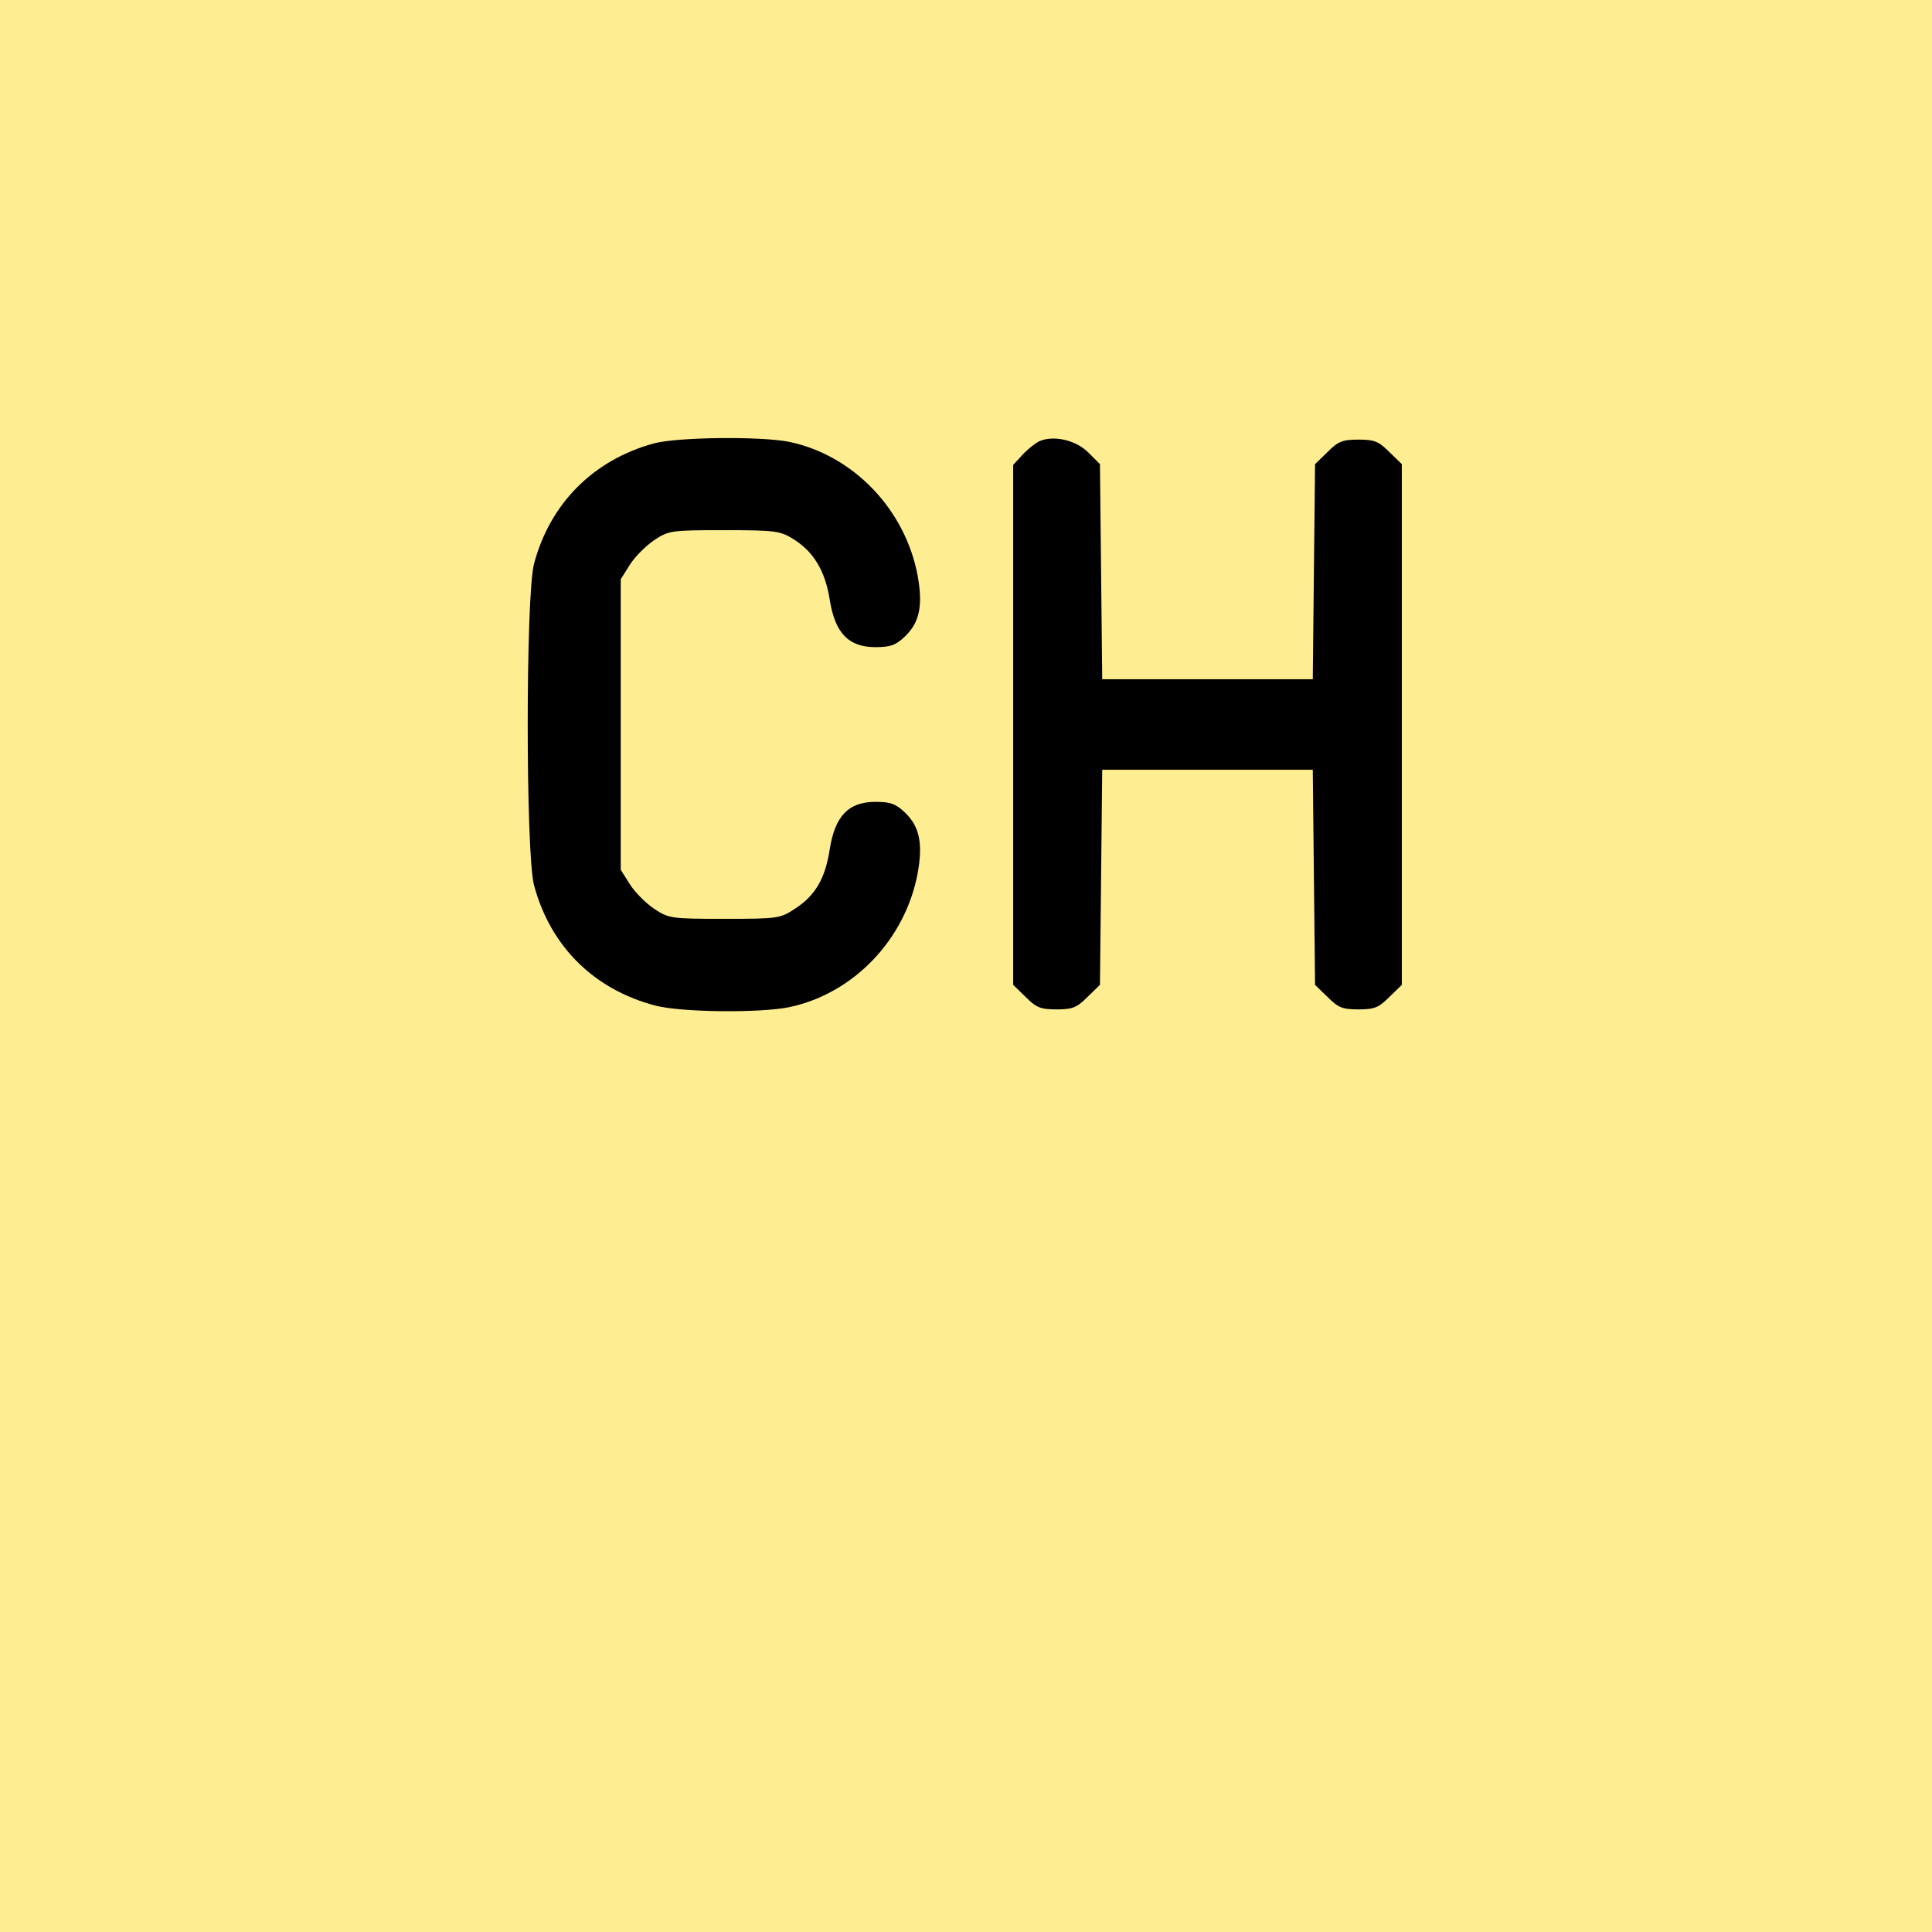
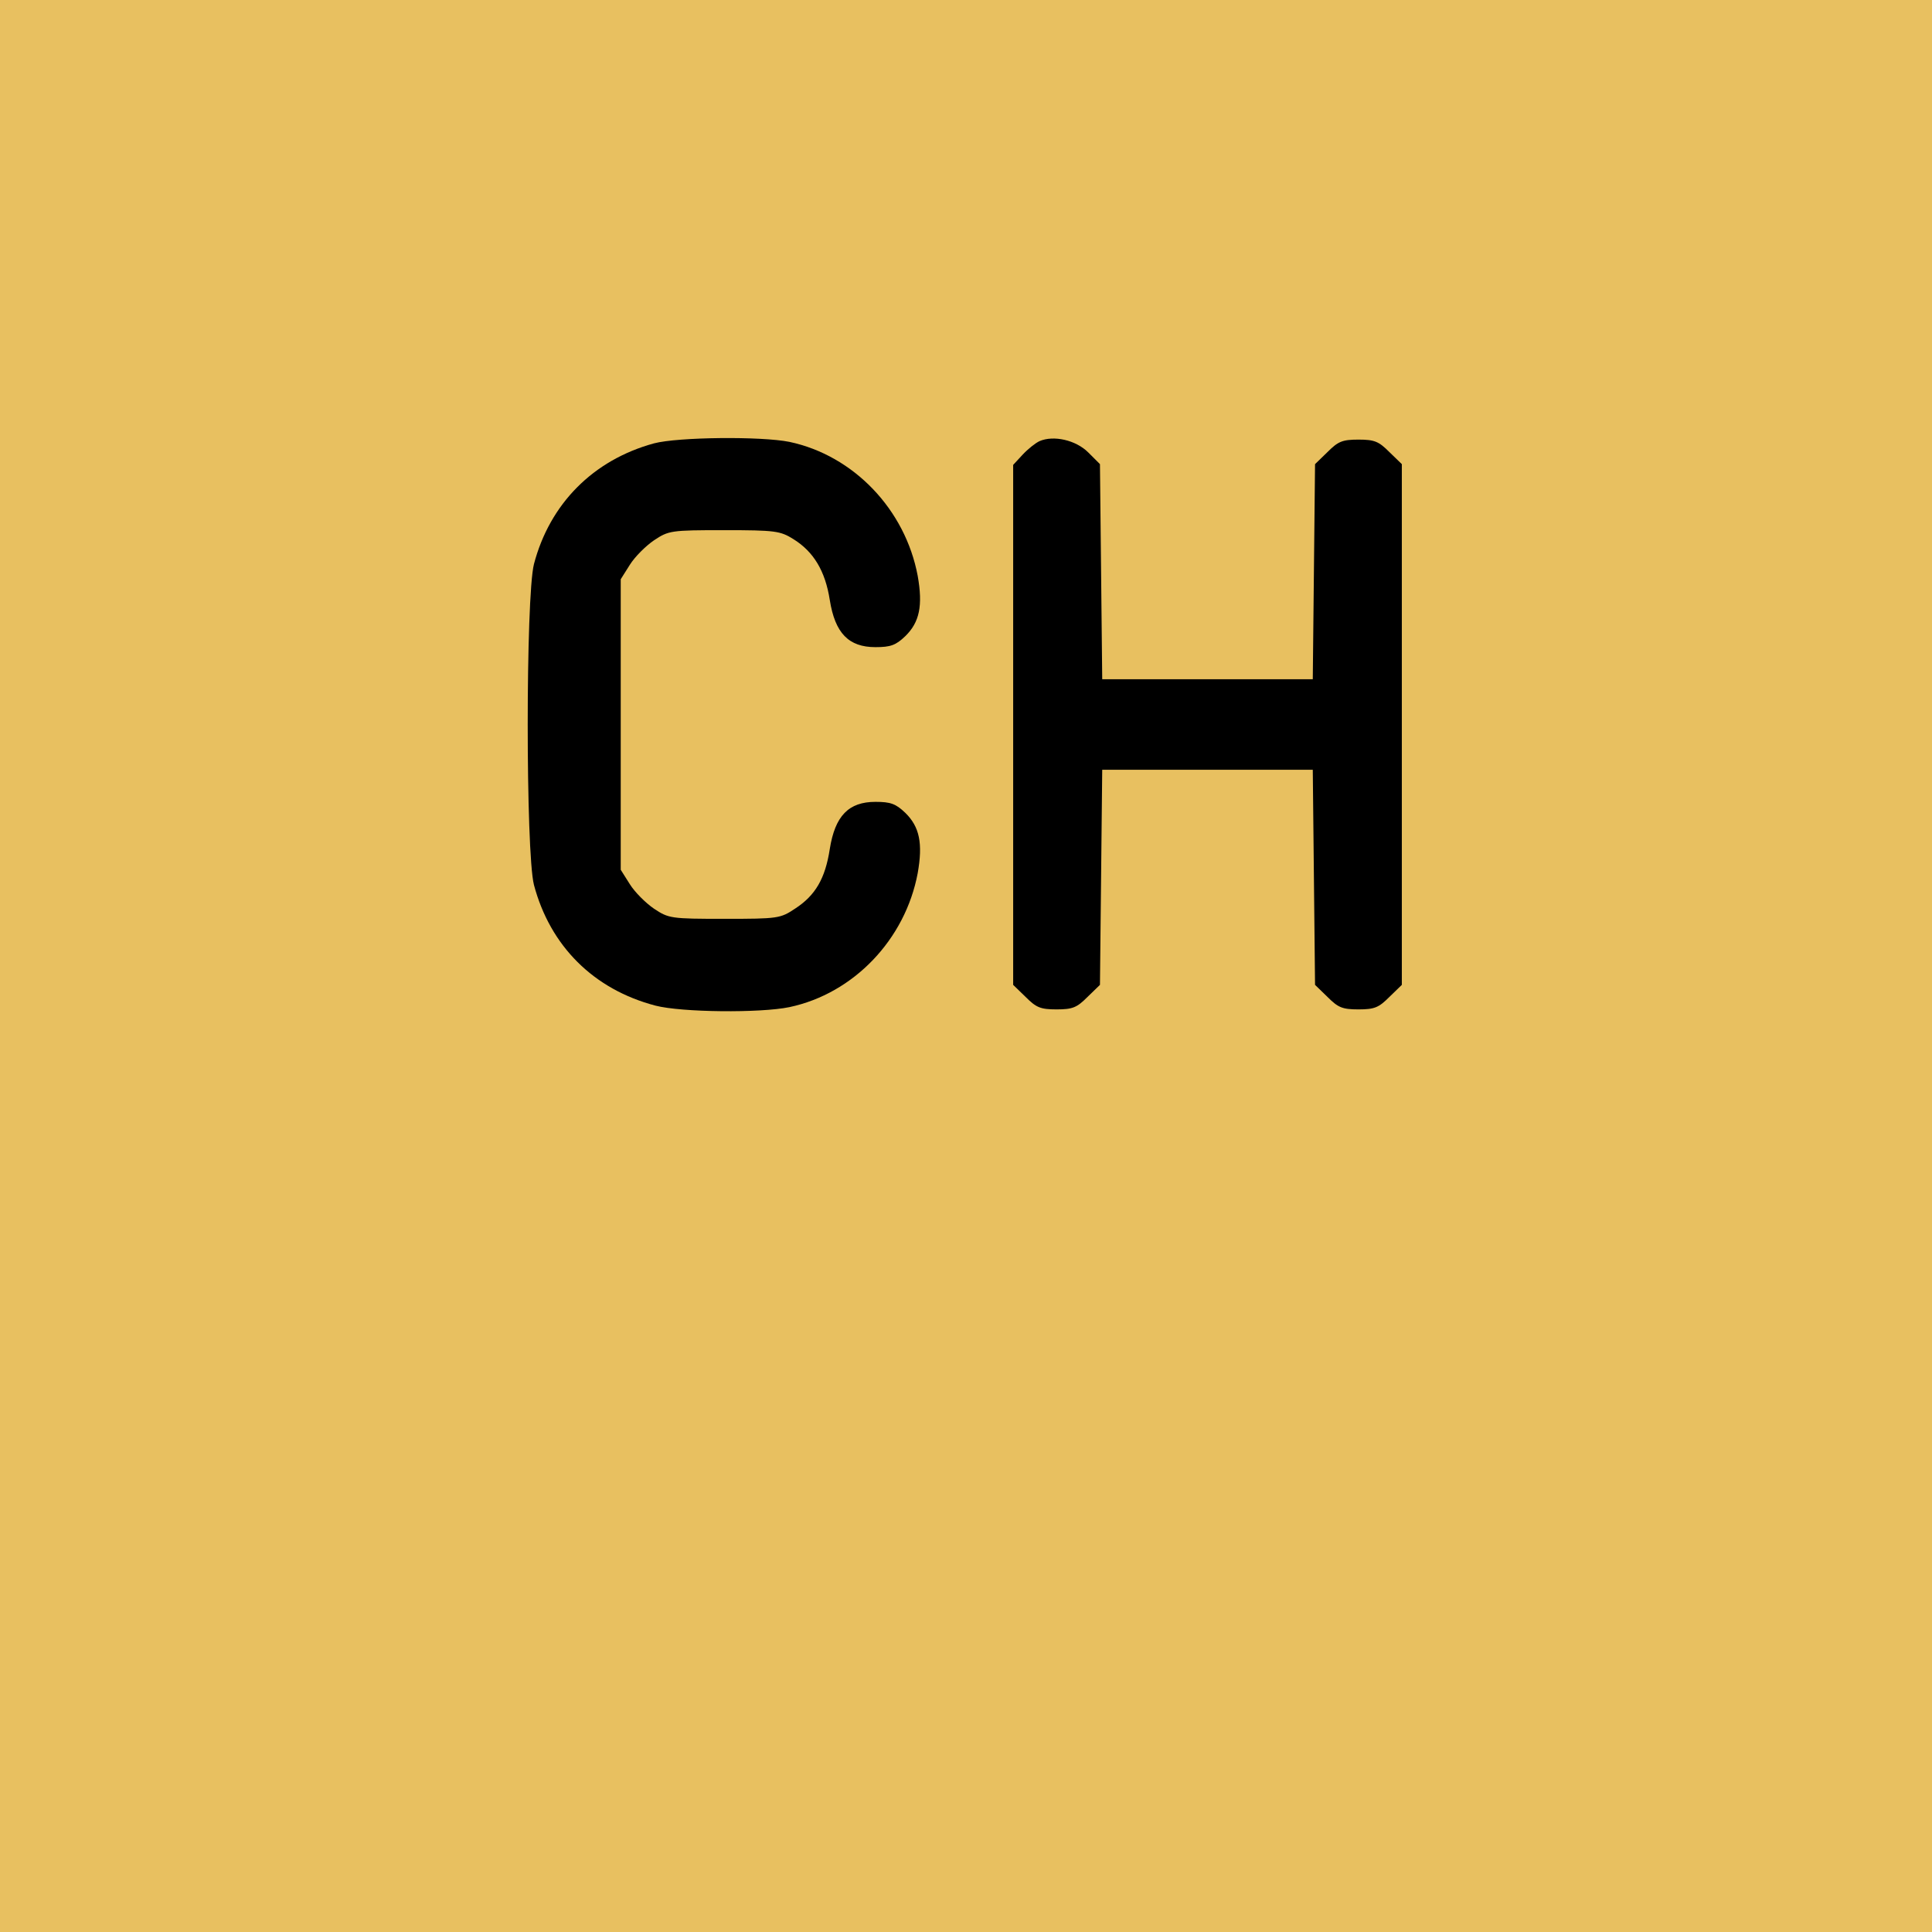
<svg xmlns="http://www.w3.org/2000/svg" viewBox="0 0 512 512" width="512" height="512">
-   <rect x="0" y="0" width="512" height="512" fill="#FFEE91" />
+   <rect x="0" y="0" width="512" height="512" fill="#E8C060" />
  <g transform="translate(0,512) scale(0.1,-0.1)" fill="#000000" stroke="none">
    <path d="M1733 3945 c-161 -44 -276 -160 -318 -320 -22 -87 -22 -763 0 -850 43 -162 158 -277 322 -320 69 -18 278 -20 355 -4 170 36 307 179 340 355 14 79 5 123 -33 160 -25 24 -39 29 -79 29 -71 0 -107 -37 -121 -125 -12 -78 -38 -123 -92 -158 -39 -26 -45 -27 -187 -27 -142 0 -148 1 -187 27 -22 15 -51 44 -64 65 l-24 38 0 385 0 385 24 38 c13 21 42 50 64 65 39 26 45 27 186 27 136 0 149 -2 184 -24 53 -33 84 -84 96 -161 14 -88 50 -125 121 -125 40 0 54 5 79 29 38 37 47 81 33 160 -33 176 -170 319 -340 355 -74 15 -295 13 -359 -4z" />
    <path d="M2755 3951 c-11 -5 -31 -21 -45 -36 l-25 -27 0 -689 0 -689 33 -32 c28 -28 39 -33 82 -33 43 0 54 5 82 33 l33 32 3 285 3 285 279 0 279 0 3 -285 3 -285 33 -32 c28 -28 39 -33 82 -33 43 0 54 5 82 33 l33 32 0 690 0 690 -33 32 c-28 28 -39 33 -82 33 -43 0 -54 -5 -82 -33 l-33 -32 -3 -285 -3 -285 -279 0 -279 0 -3 285 -3 285 -31 31 c-33 33 -92 46 -129 30z" />
  </g>
</svg>
